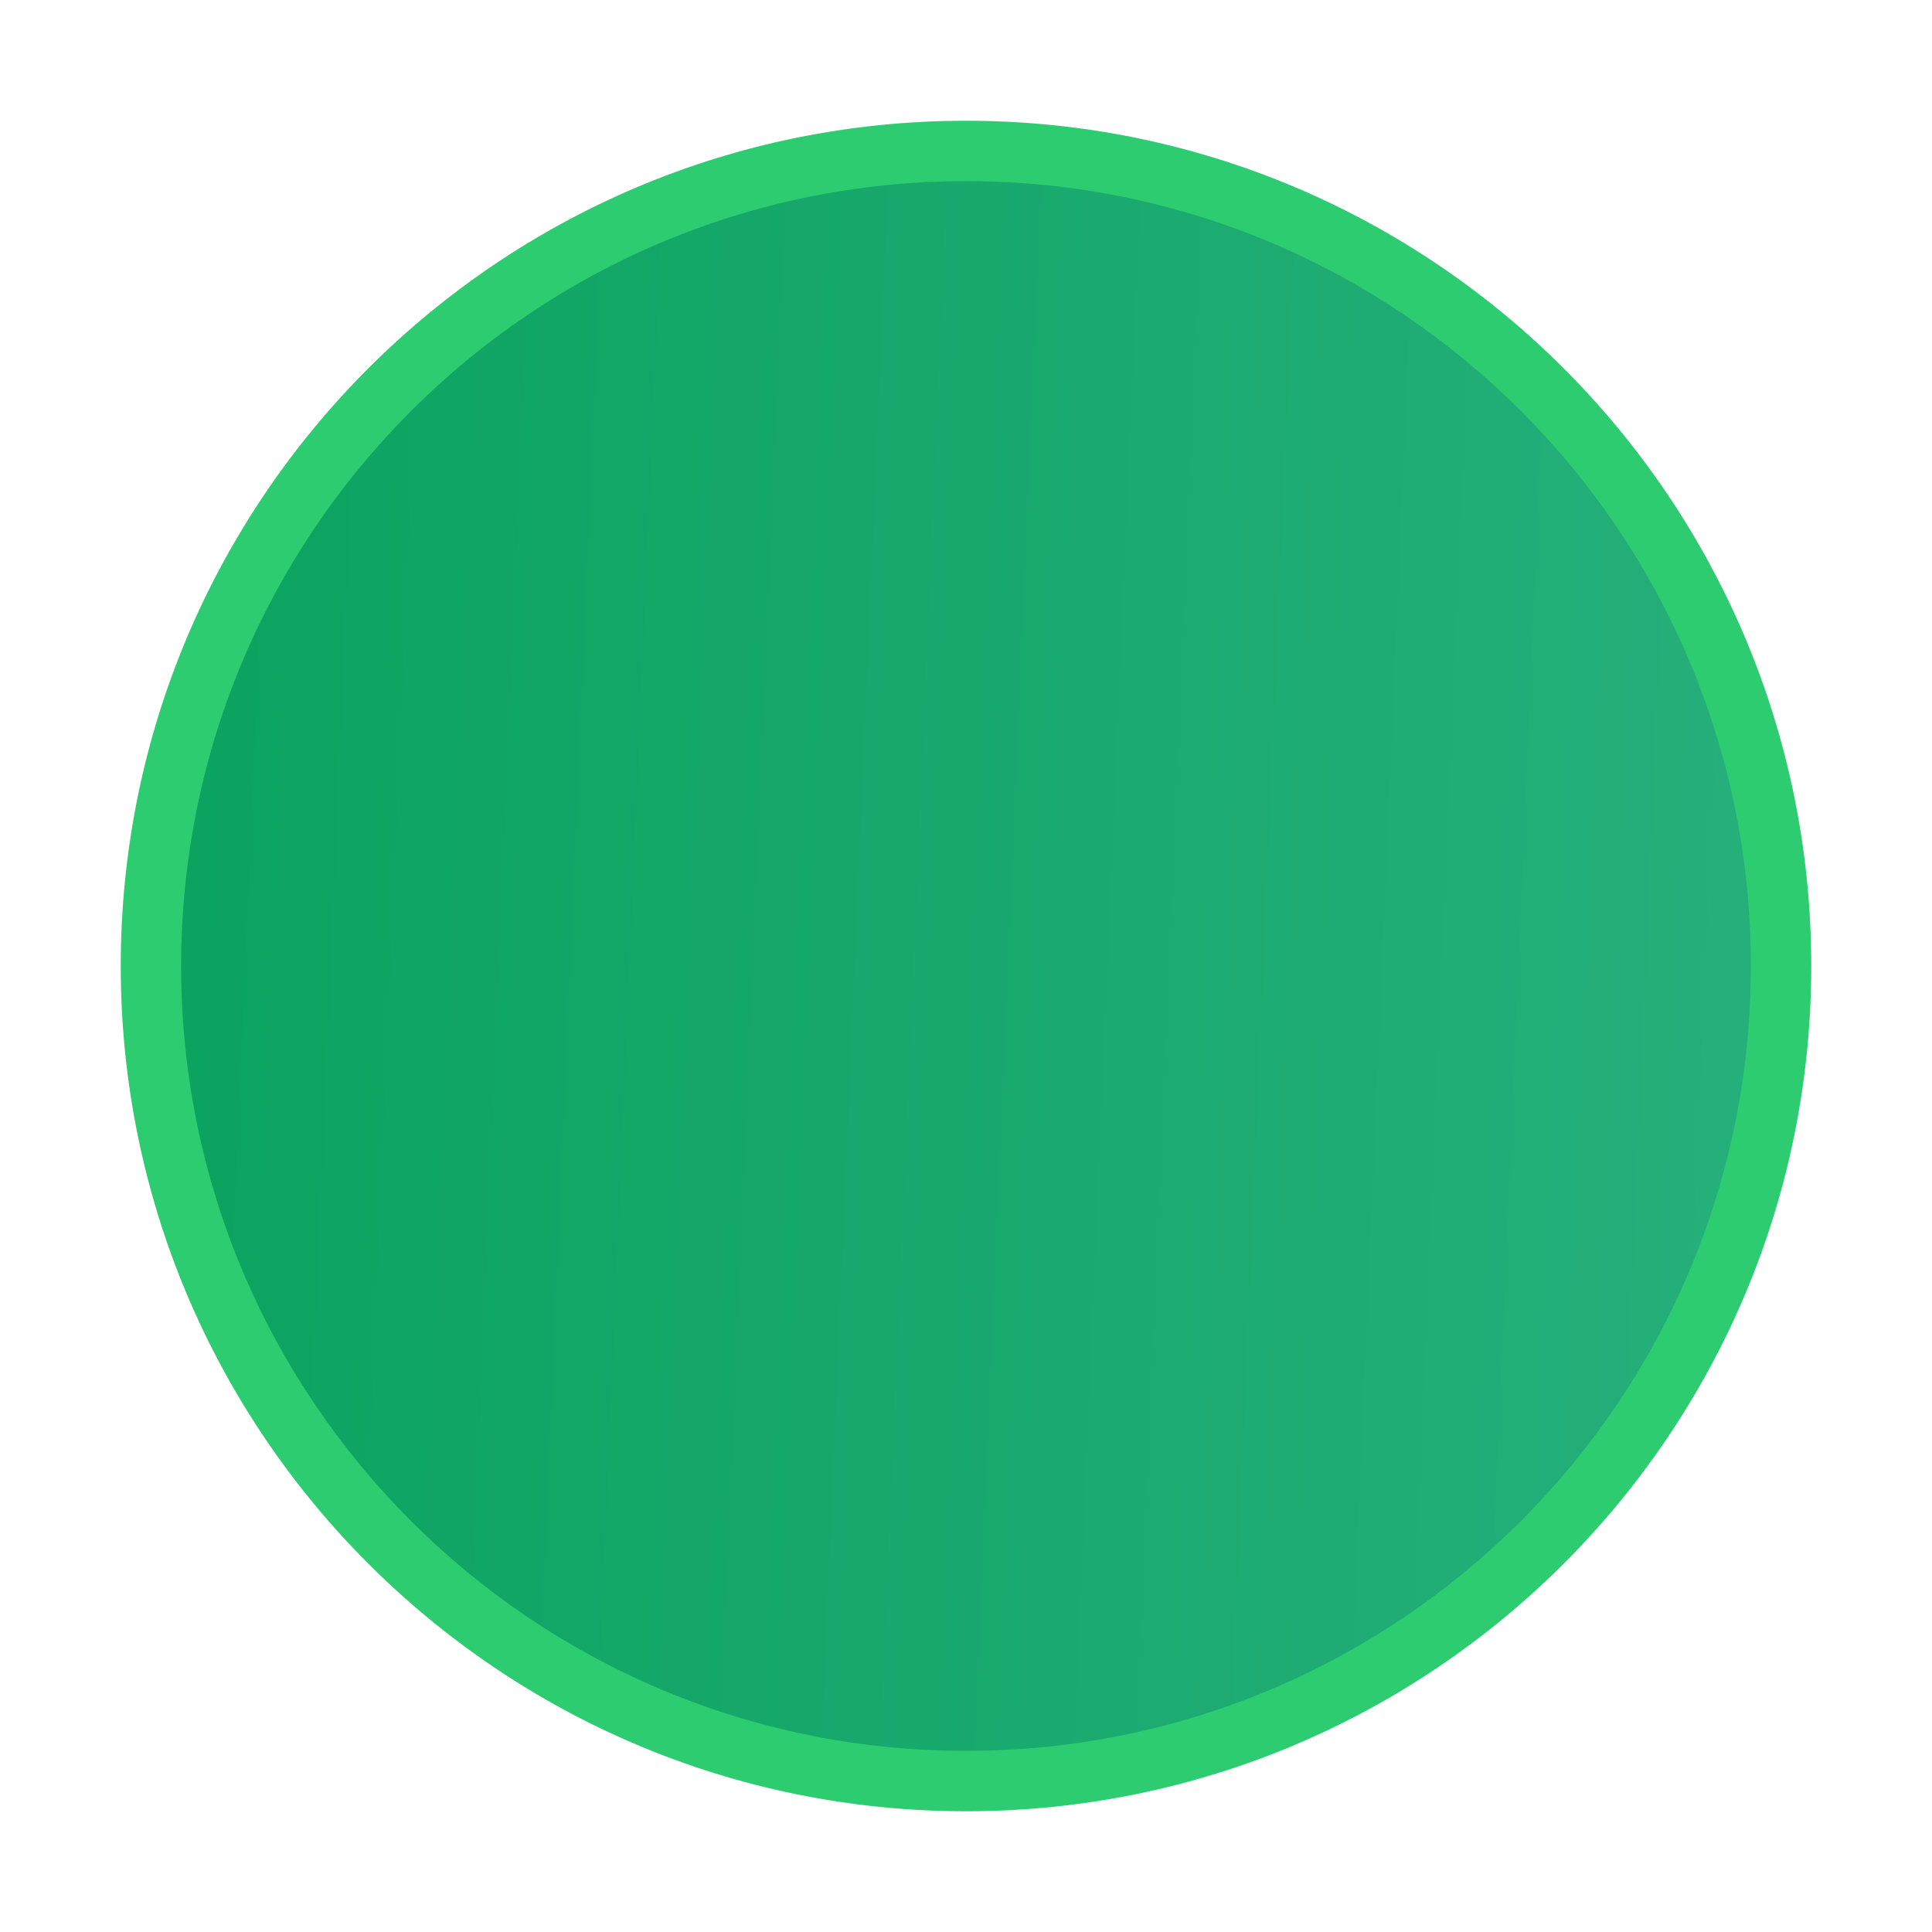
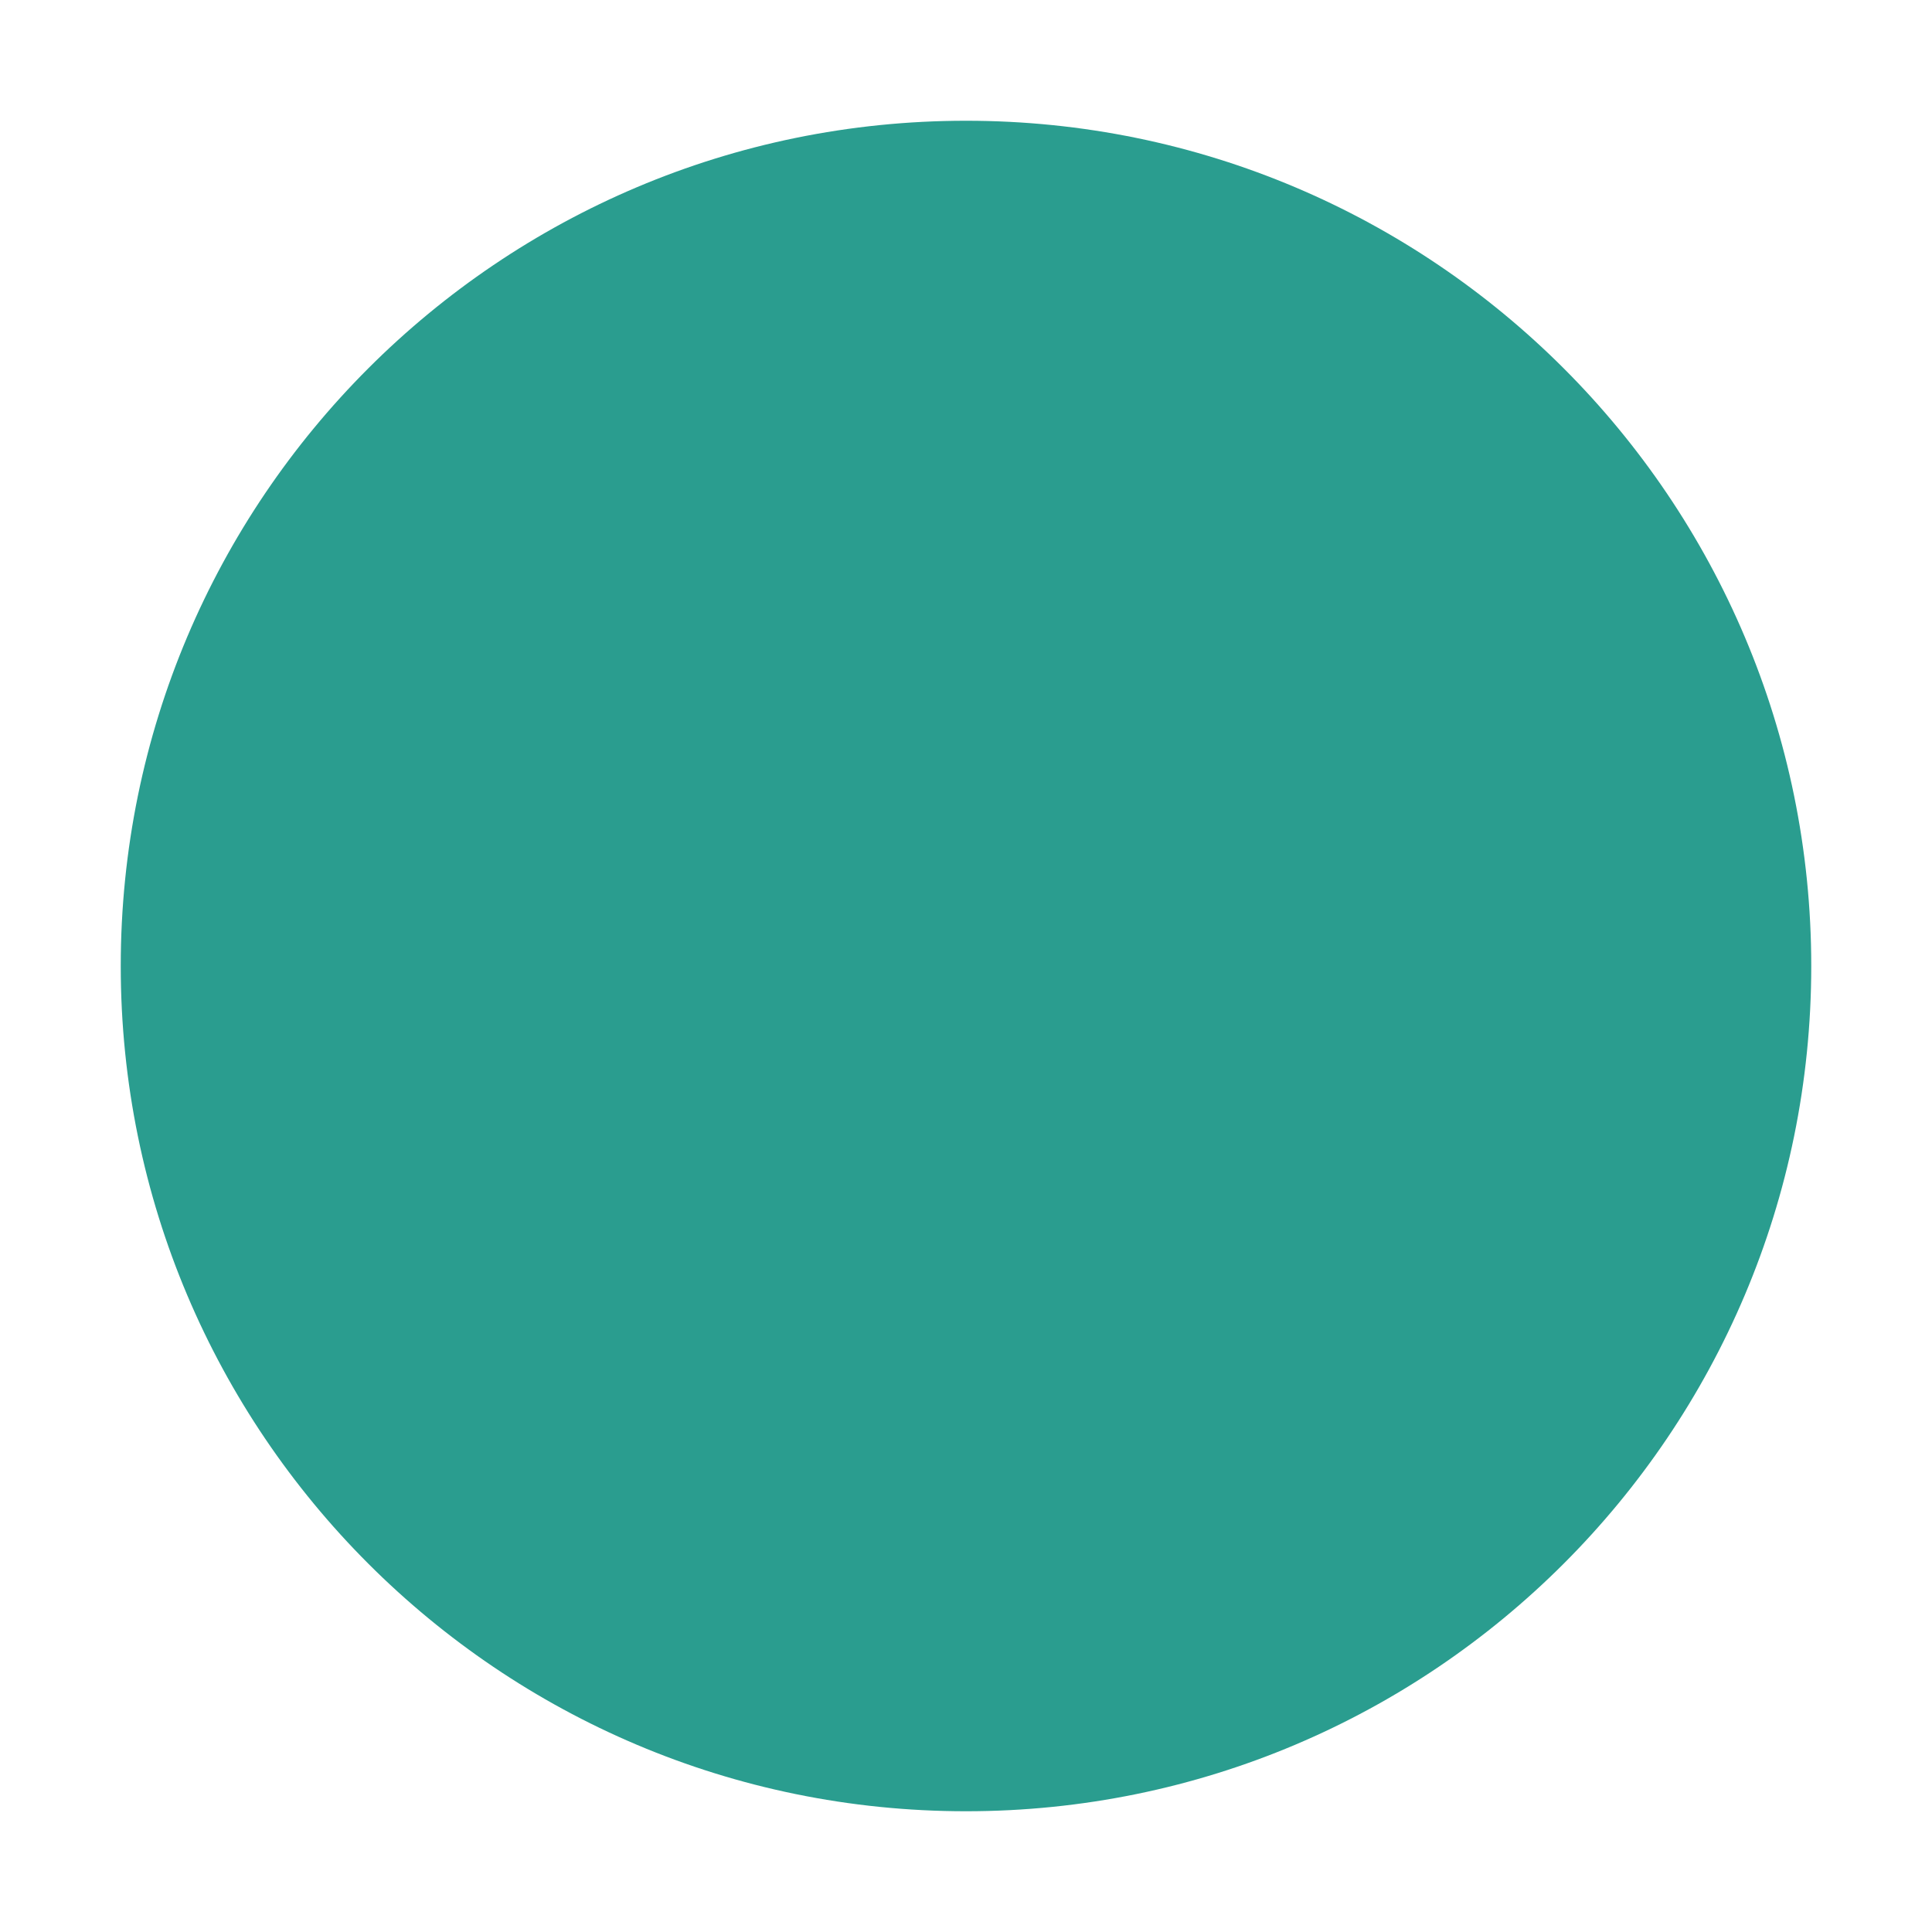
- <svg xmlns="http://www.w3.org/2000/svg" xmlns:xlink="http://www.w3.org/1999/xlink" width="16" height="16" id="svg2" version="1.1">
-   <defs id="defs4">
-     <linearGradient id="linearGradient822">
-       <stop style="stop-color:#0ba360;stop-opacity:1" offset="0" id="stop818" />
-       <stop style="stop-color:#3cba92;stop-opacity:1" offset="1" id="stop820" />
-     </linearGradient>
-     <linearGradient xlink:href="#linearGradient822" id="linearGradient824" x1="49.195" y1="515.033" x2="1962.137" y2="433.619" gradientUnits="userSpaceOnUse" />
-   </defs>
+ <svg xmlns="http://www.w3.org/2000/svg" width="16" height="16" id="svg2" version="1.1">
+   <defs id="defs4" />
  <g id="layer1" transform="translate(-671.1429,-648.5765)">
    <g transform="matrix(0.1265625,0,0,-0.1265625,672.0709,663.0964)" id="g4090">
      <g transform="scale(0.1,0.1)" id="g4092">
        <g transform="matrix(10,0,0,10,-4.003492,0.1181699)" id="g4285">
          <g transform="scale(0.1,0.1)" id="g4287">
-             <path id="path4289" style="fill:#2ecc71;fill-opacity:1;fill-rule:evenodd;stroke:none" d="m 562.781,-38.053 c 305.456,0 553.082,247.626 553.082,553.086 0,305.461 -247.625,553.087 -553.082,553.087 -305.465,0 -553.091,-247.625 -553.091,-553.087 0,-305.46 247.626,-553.086 553.091,-553.086" />
-             <path id="path4291" style="fill:url(#linearGradient824);fill-opacity:1;fill-rule:evenodd;stroke:none" d="m 562.778,1.452 c 283.641,0 513.577,229.942 513.577,513.582 0,283.642 -229.937,513.579 -513.577,513.579 -283.646,0 -513.583,-229.937 -513.583,-513.579 0,-283.641 229.937,-513.582 513.583,-513.582" />
+             <path id="path4289" style="fill:#2a9d8f;fill-opacity:1;fill-rule:evenodd;stroke:none" d="m 562.781,-38.053 c 305.456,0 553.082,247.626 553.082,553.086 0,305.461 -247.625,553.087 -553.082,553.087 -305.465,0 -553.091,-247.625 -553.091,-553.087 0,-305.46 247.626,-553.086 553.091,-553.086" />
+             <path id="path4291" style="fill:#2a9d8f;fill-opacity:1;fill-rule:evenodd;stroke:none" d="m 562.778,1.452 c 283.641,0 513.577,229.942 513.577,513.582 0,283.642 -229.937,513.579 -513.577,513.579 -283.646,0 -513.583,-229.937 -513.583,-513.579 0,-283.641 229.937,-513.582 513.583,-513.582" />
          </g>
        </g>
      </g>
    </g>
  </g>
</svg>
